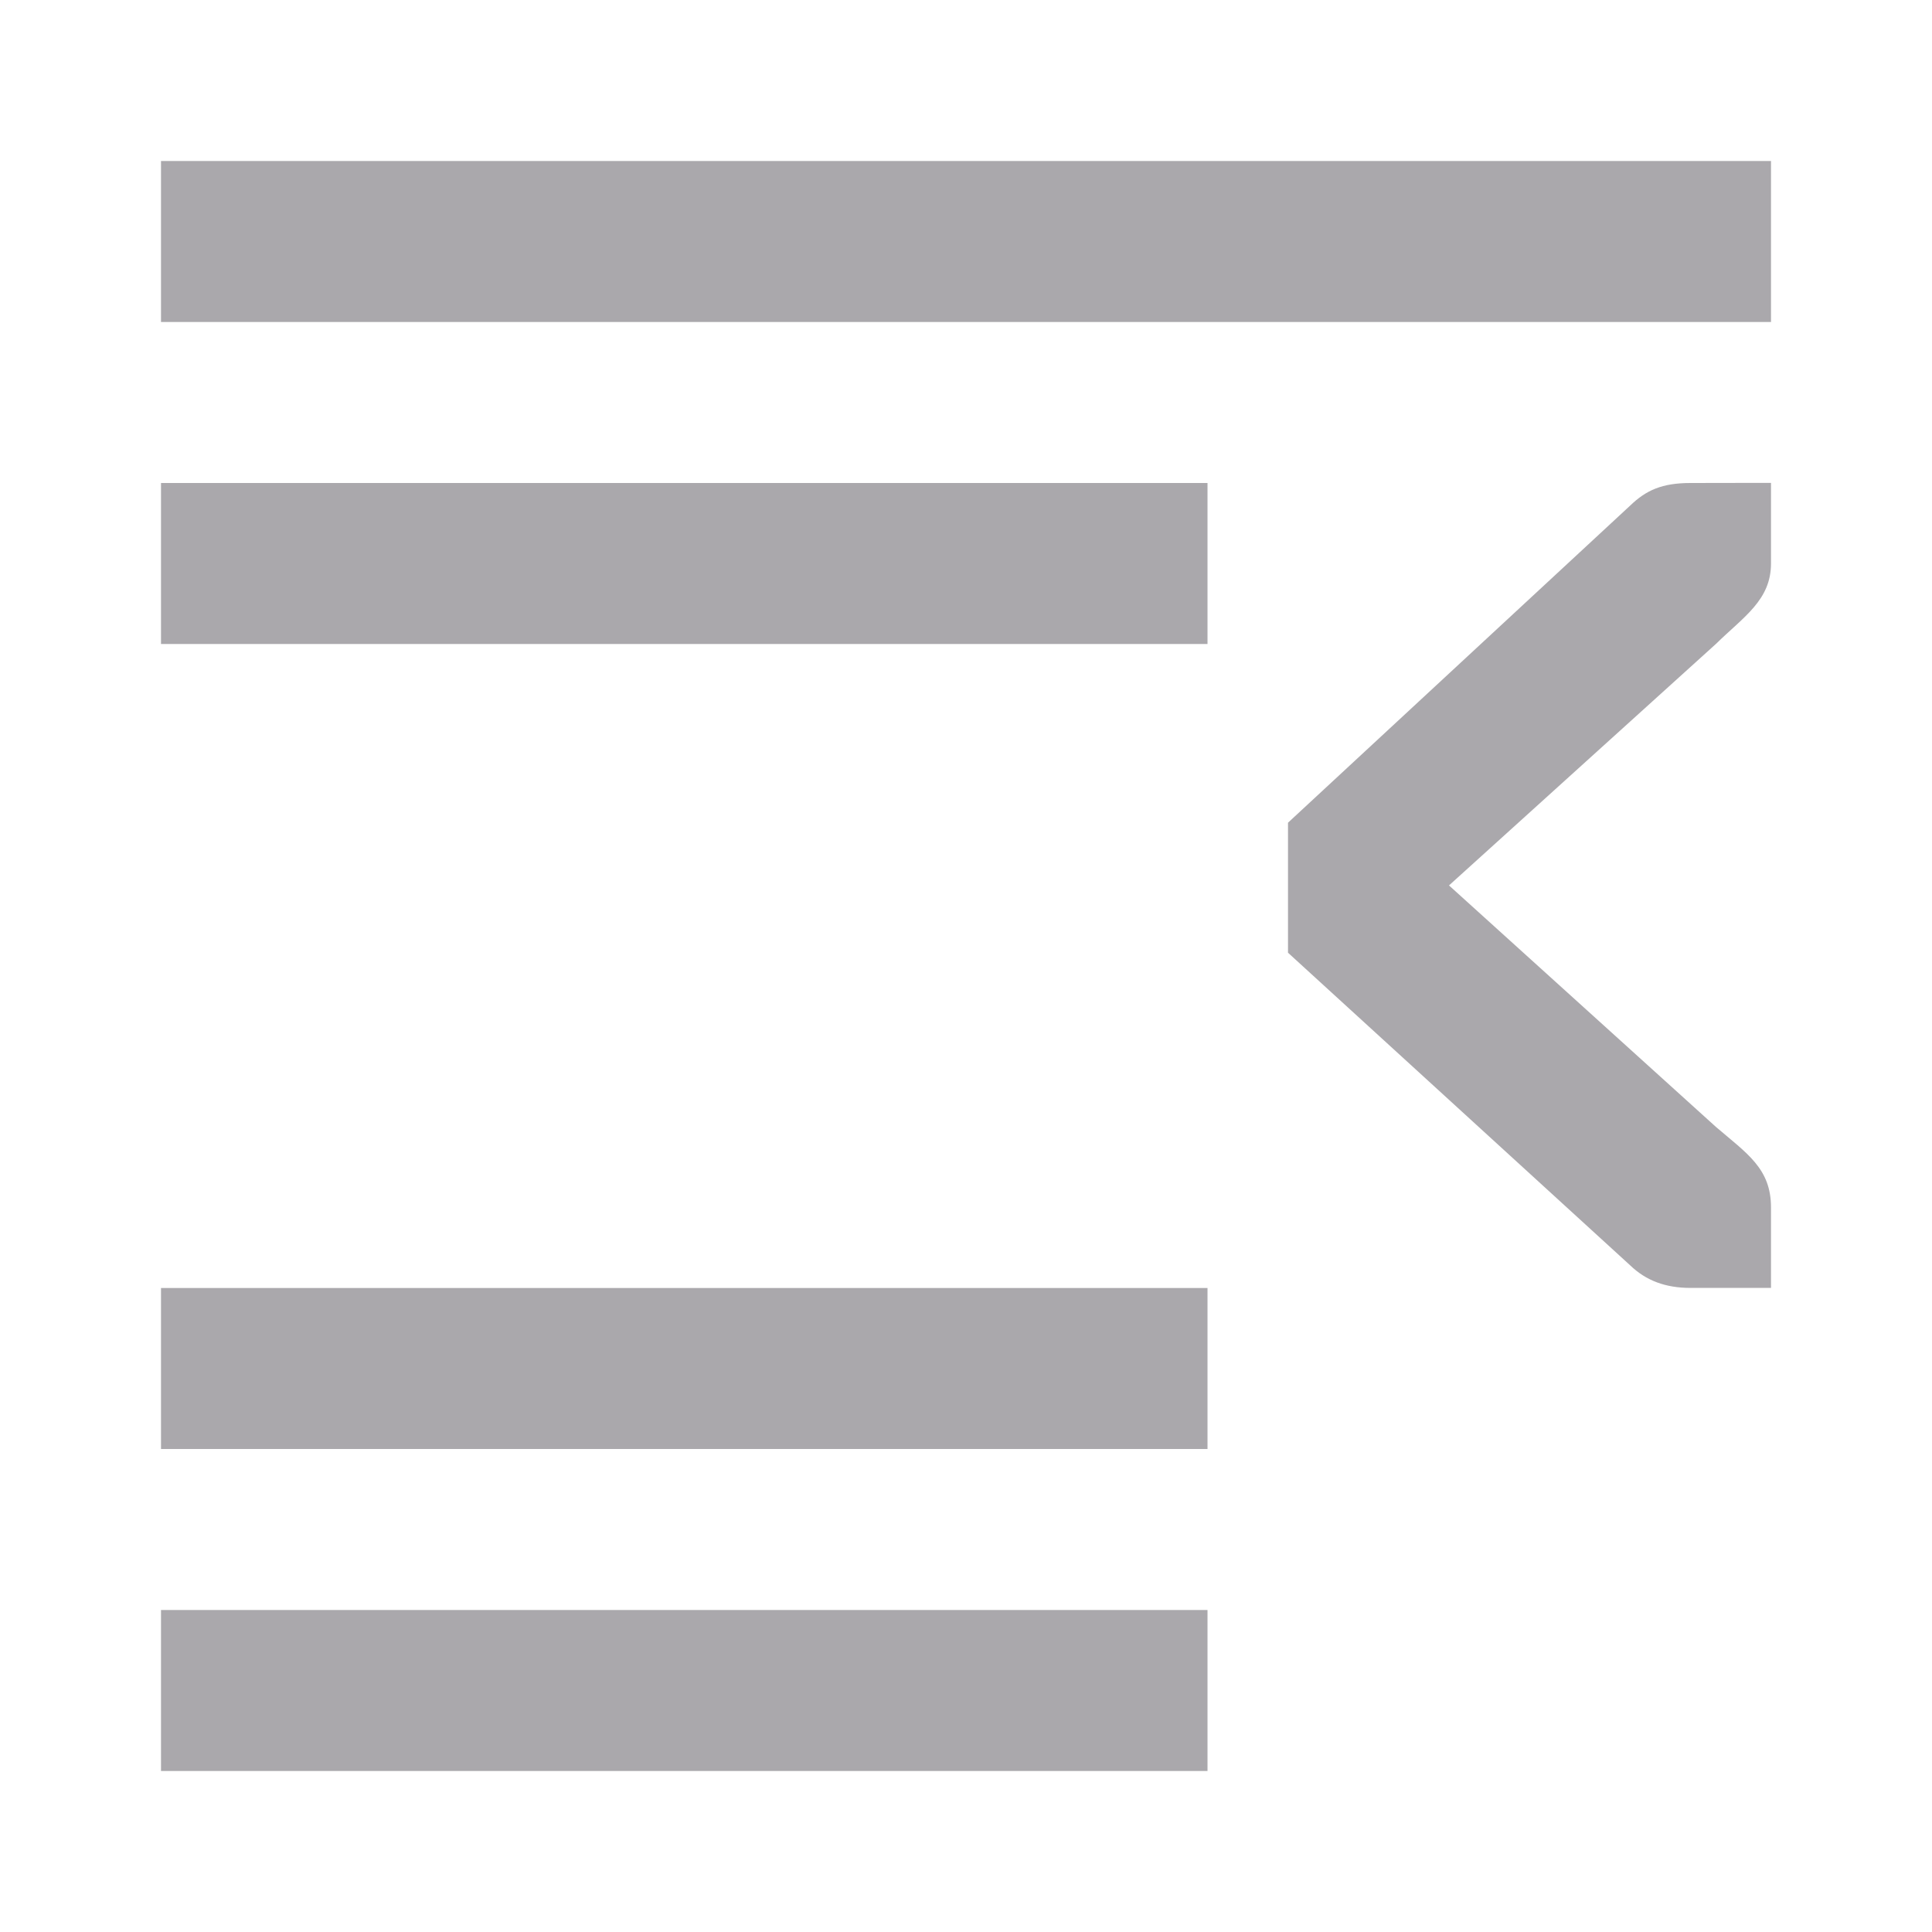
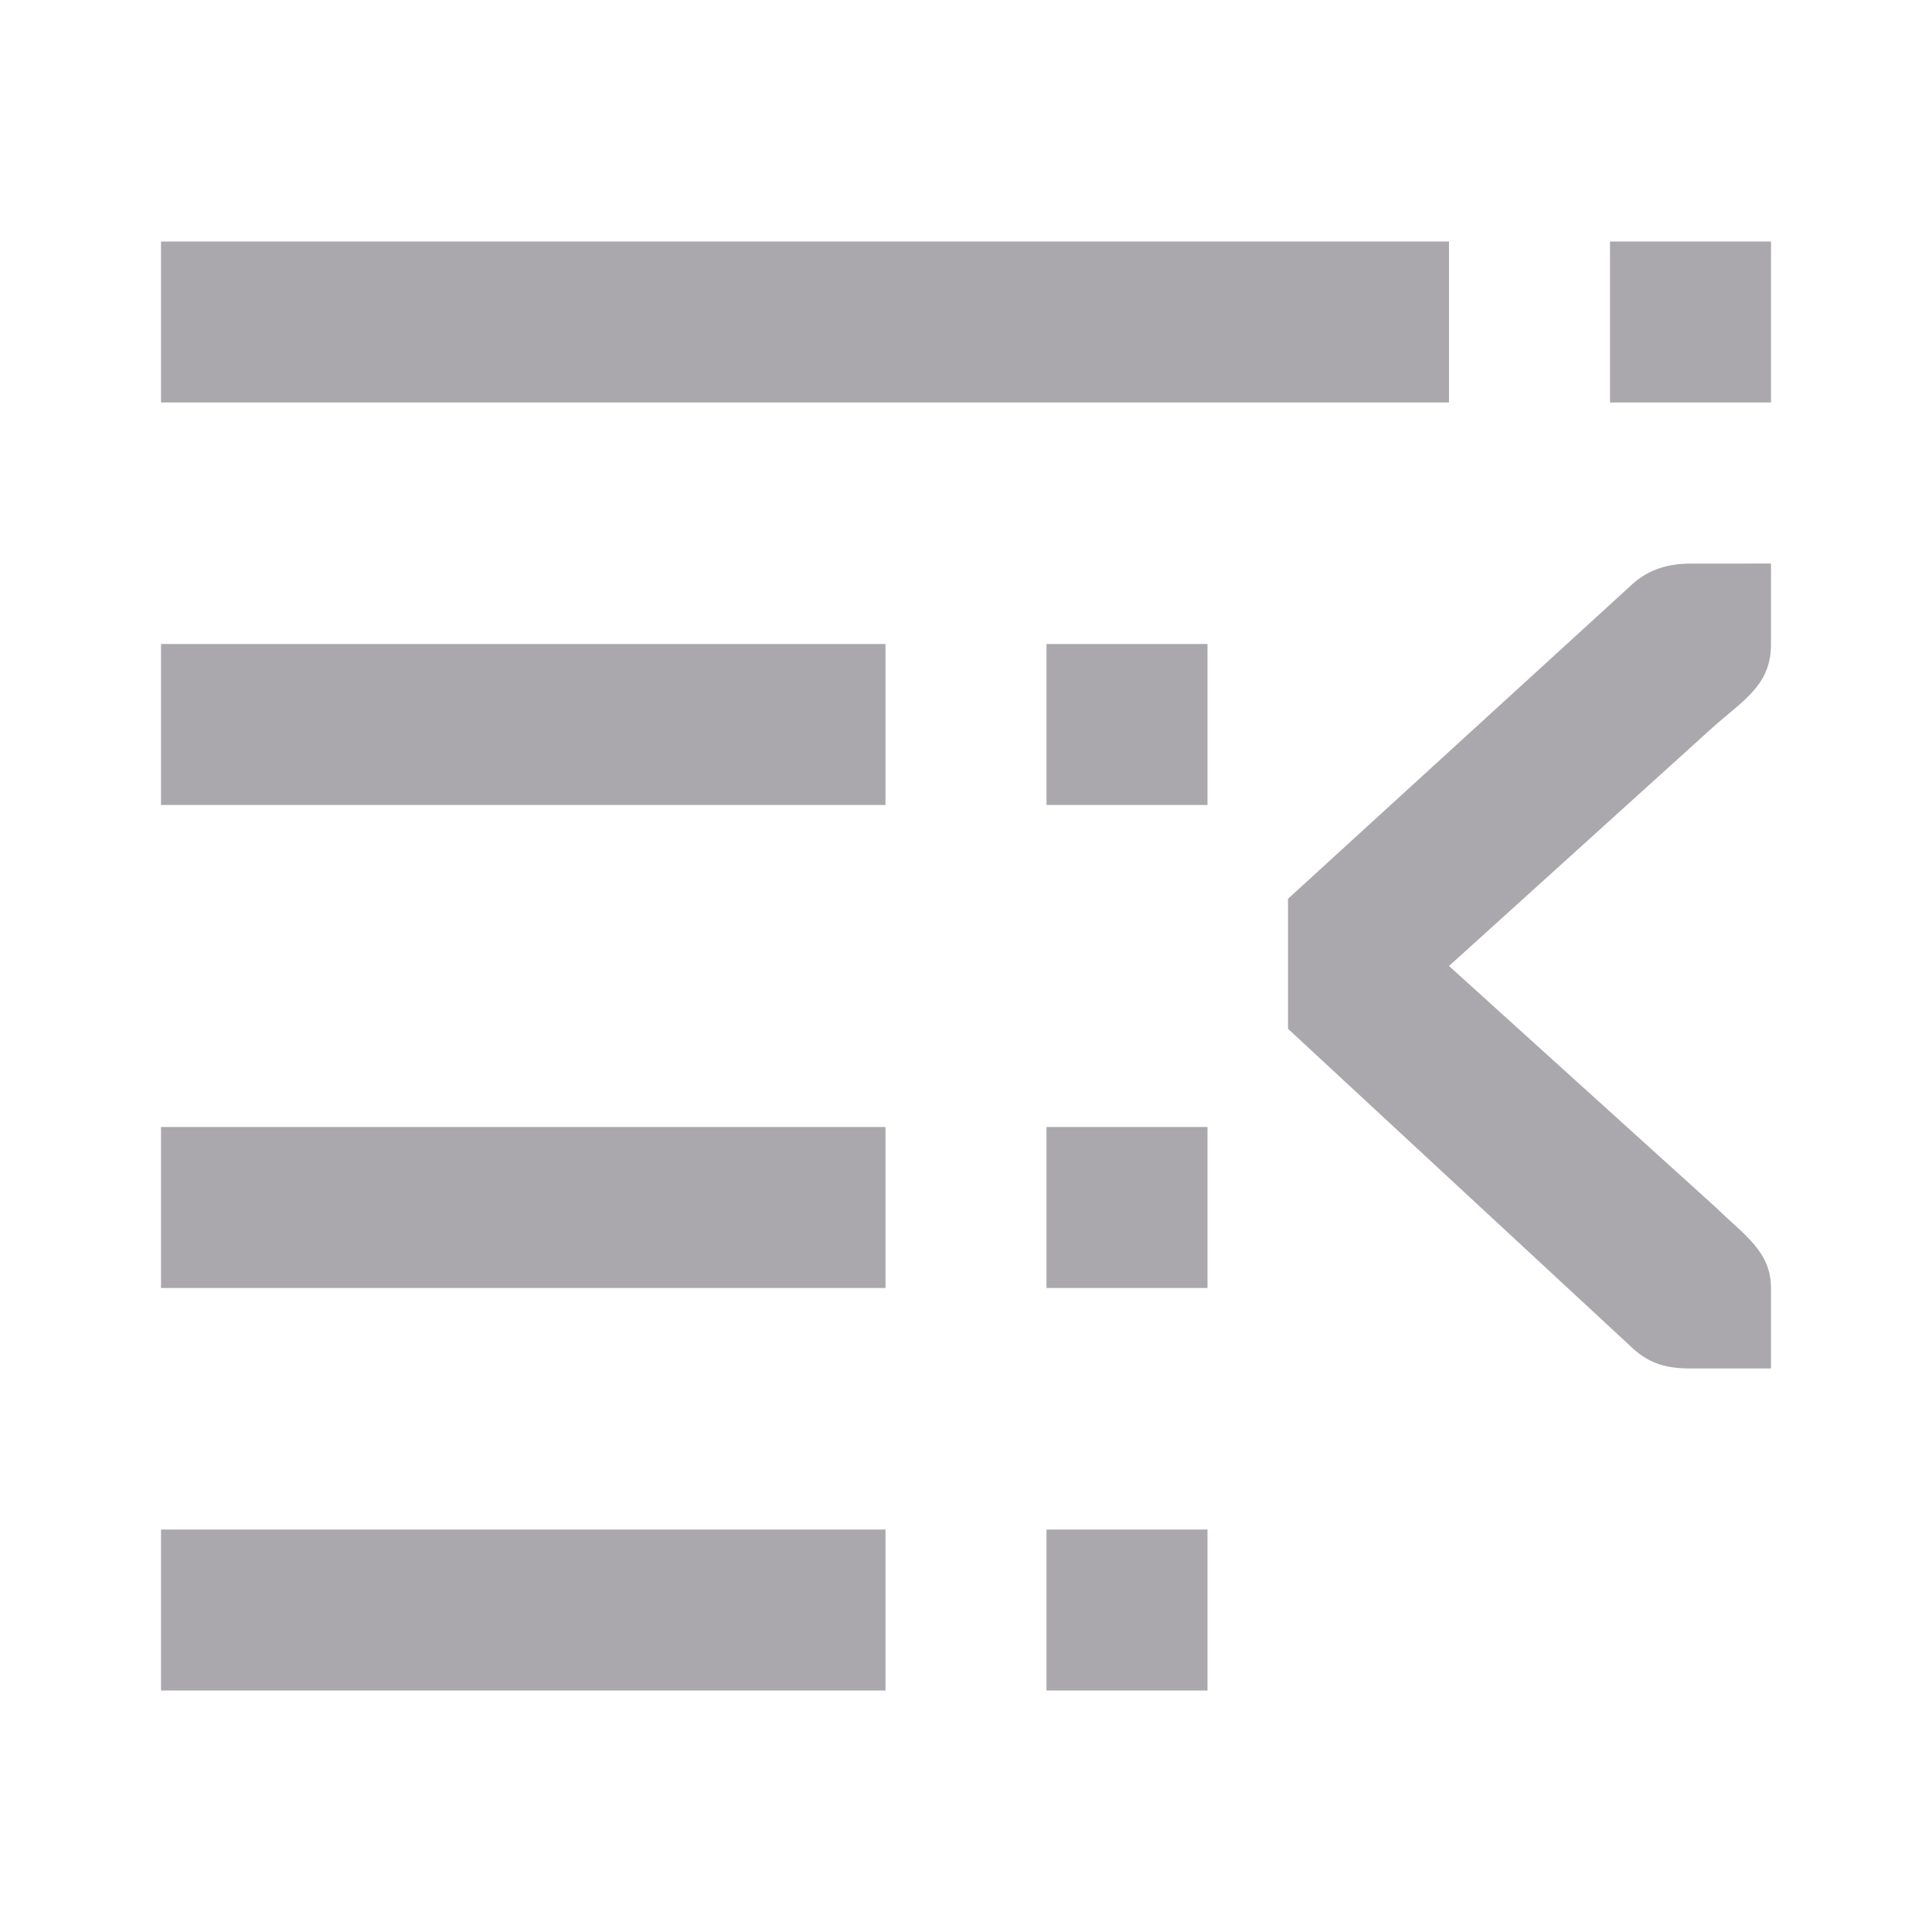
<svg xmlns="http://www.w3.org/2000/svg" viewBox="0 0 24 24">
-   <path d="m2 2v2h20v-2zm0 4v2h13v-2zm19 0c-.354 0-.552.09-.75.281l-4.25 3.939v1.615l4.25 3.883c.198.191.441.281.75.281h.588.412v-1c0-.484-.298-.669-.684-1l-3.316-3 3.316-3c.346-.339.684-.544.684-1v-1h-.412zm-19 10v2h13v-2zm0 4v2h13v-2z" fill="#aaa8ac" />
+   <path d="m22 3v2h-2v-2zm-4 0v2h-16v-2zm4 4v1c0 .484-.298.669-.684 1l-3.316 3 3.316 3c.346.339.684.544.684 1v1h-.412-.588c-.354 0-.552-.09-.75-.281l-4.25-3.939v-1.615l4.25-3.883c.198-.191.441-.281.75-.281h.588zm-7 1v2h-2v-2zm-4 0v2h-9v-2zm4 6v2h-2v-2zm-4 0v2h-9v-2zm4 5v2h-2v-2zm-4 0v2h-9v-2z" fill="#aaa8ac" />
</svg>
